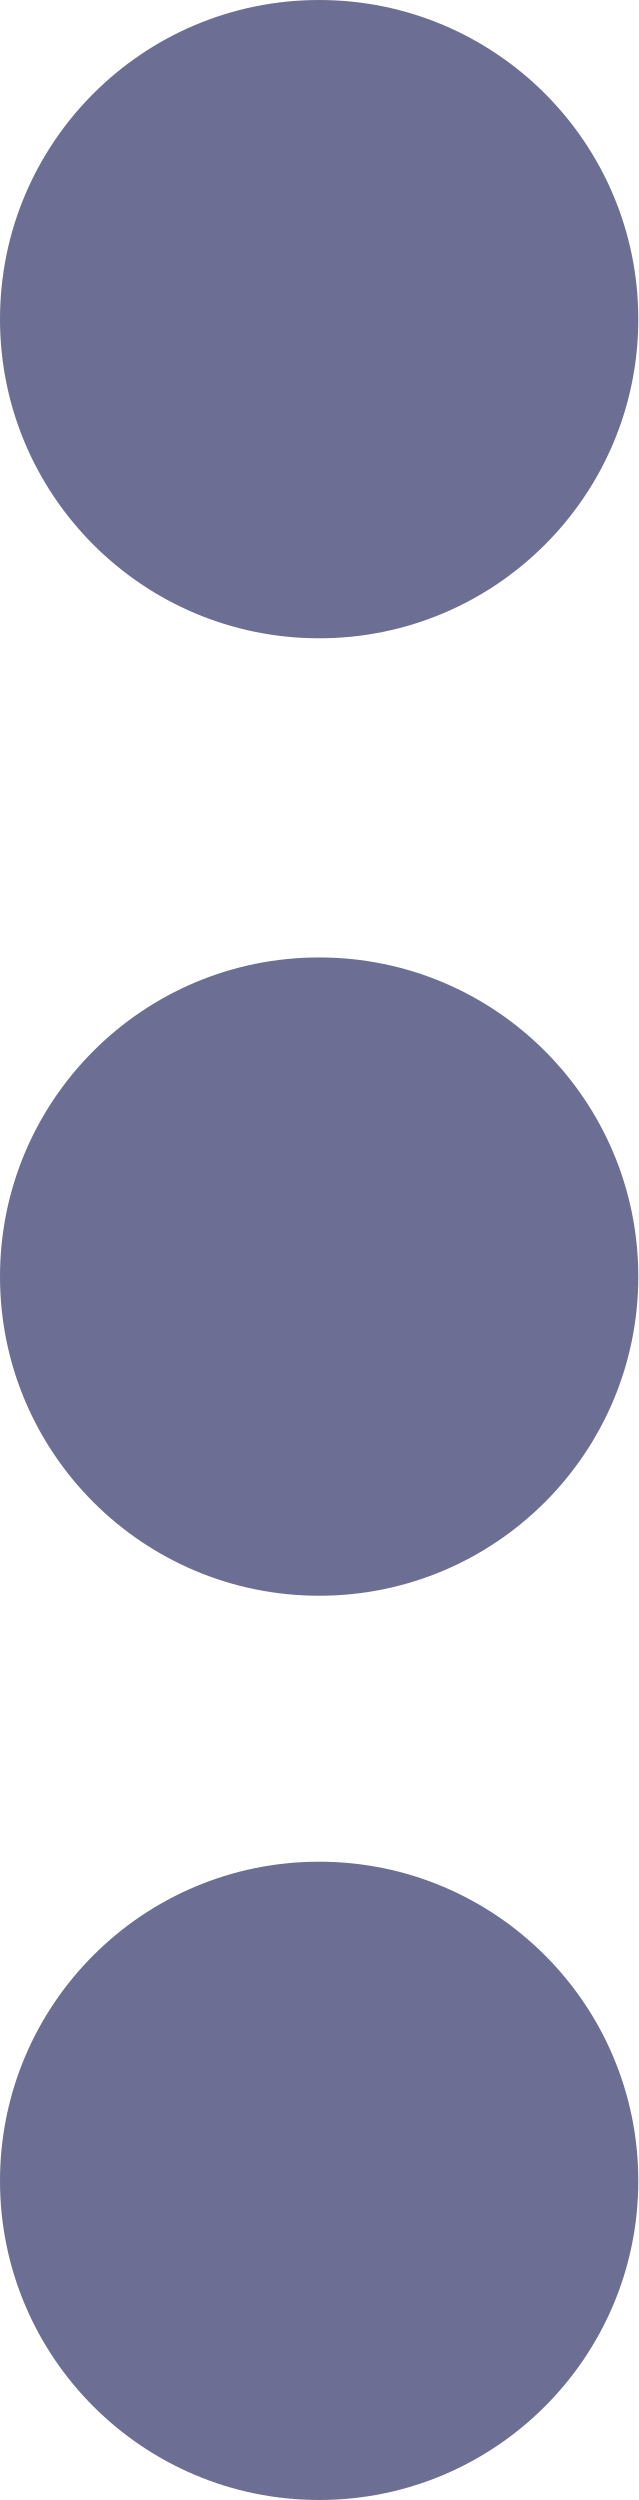
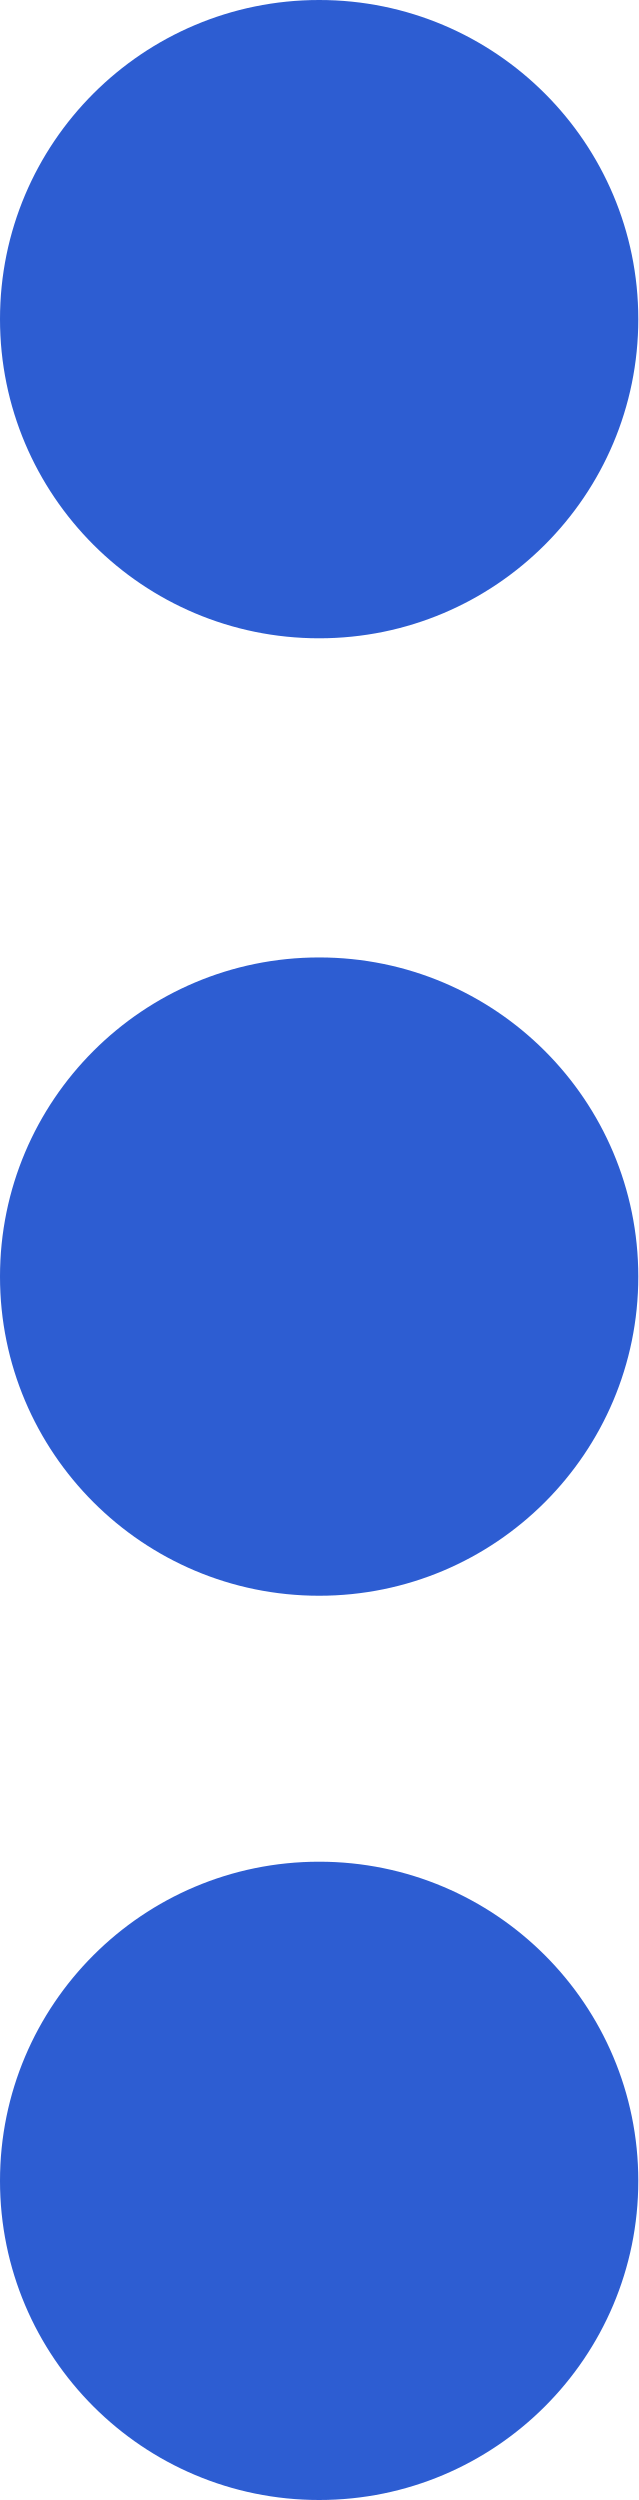
<svg xmlns="http://www.w3.org/2000/svg" width="12" height="47" viewBox="0 0 12 47" fill="none">
-   <circle cx="6" cy="6" r="6" fill="#6c6e93" />
-   <circle cx="6" cy="24" r="6" fill="#6c6e93" />
-   <circle cx="6" cy="41" r="6" fill="#6c6e93" />
+   <circle cx="6" cy="6" r="6" fill="#2d5dd2" />
+   <circle cx="6" cy="24" r="6" fill="#2d5dd2" />
+   <circle cx="6" cy="41" r="6" fill="#2d5dd2" />
</svg>
